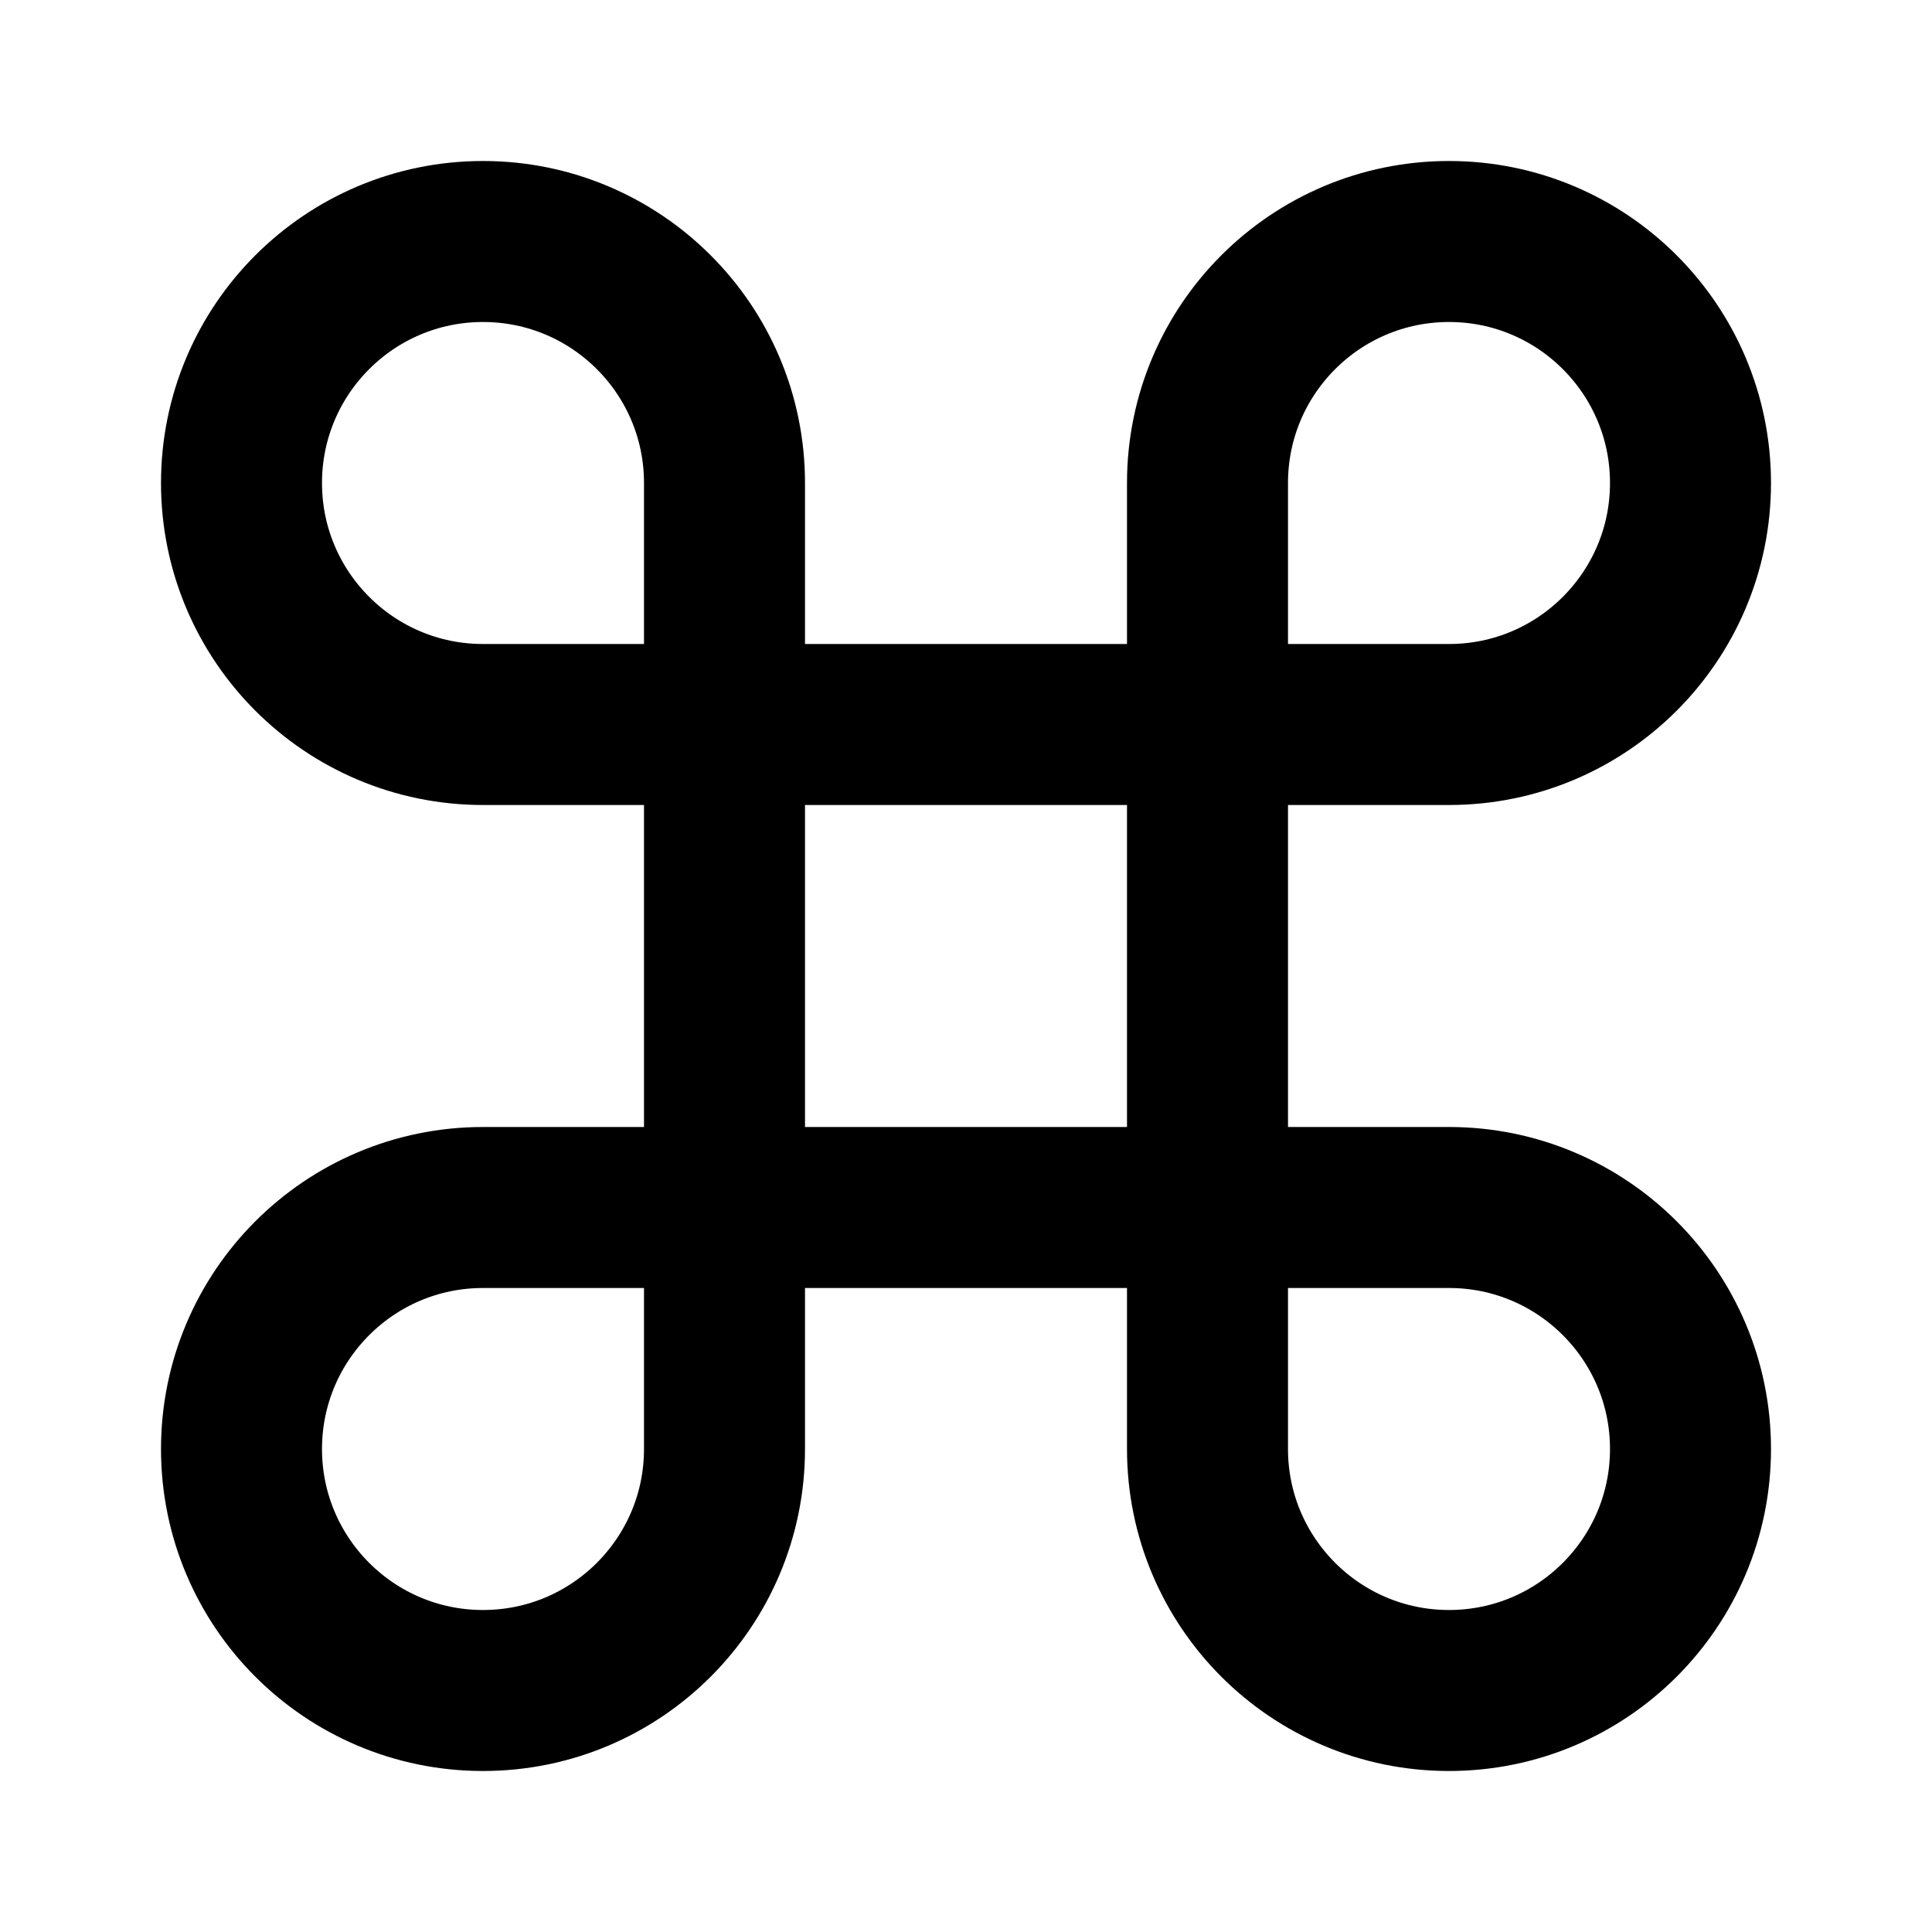
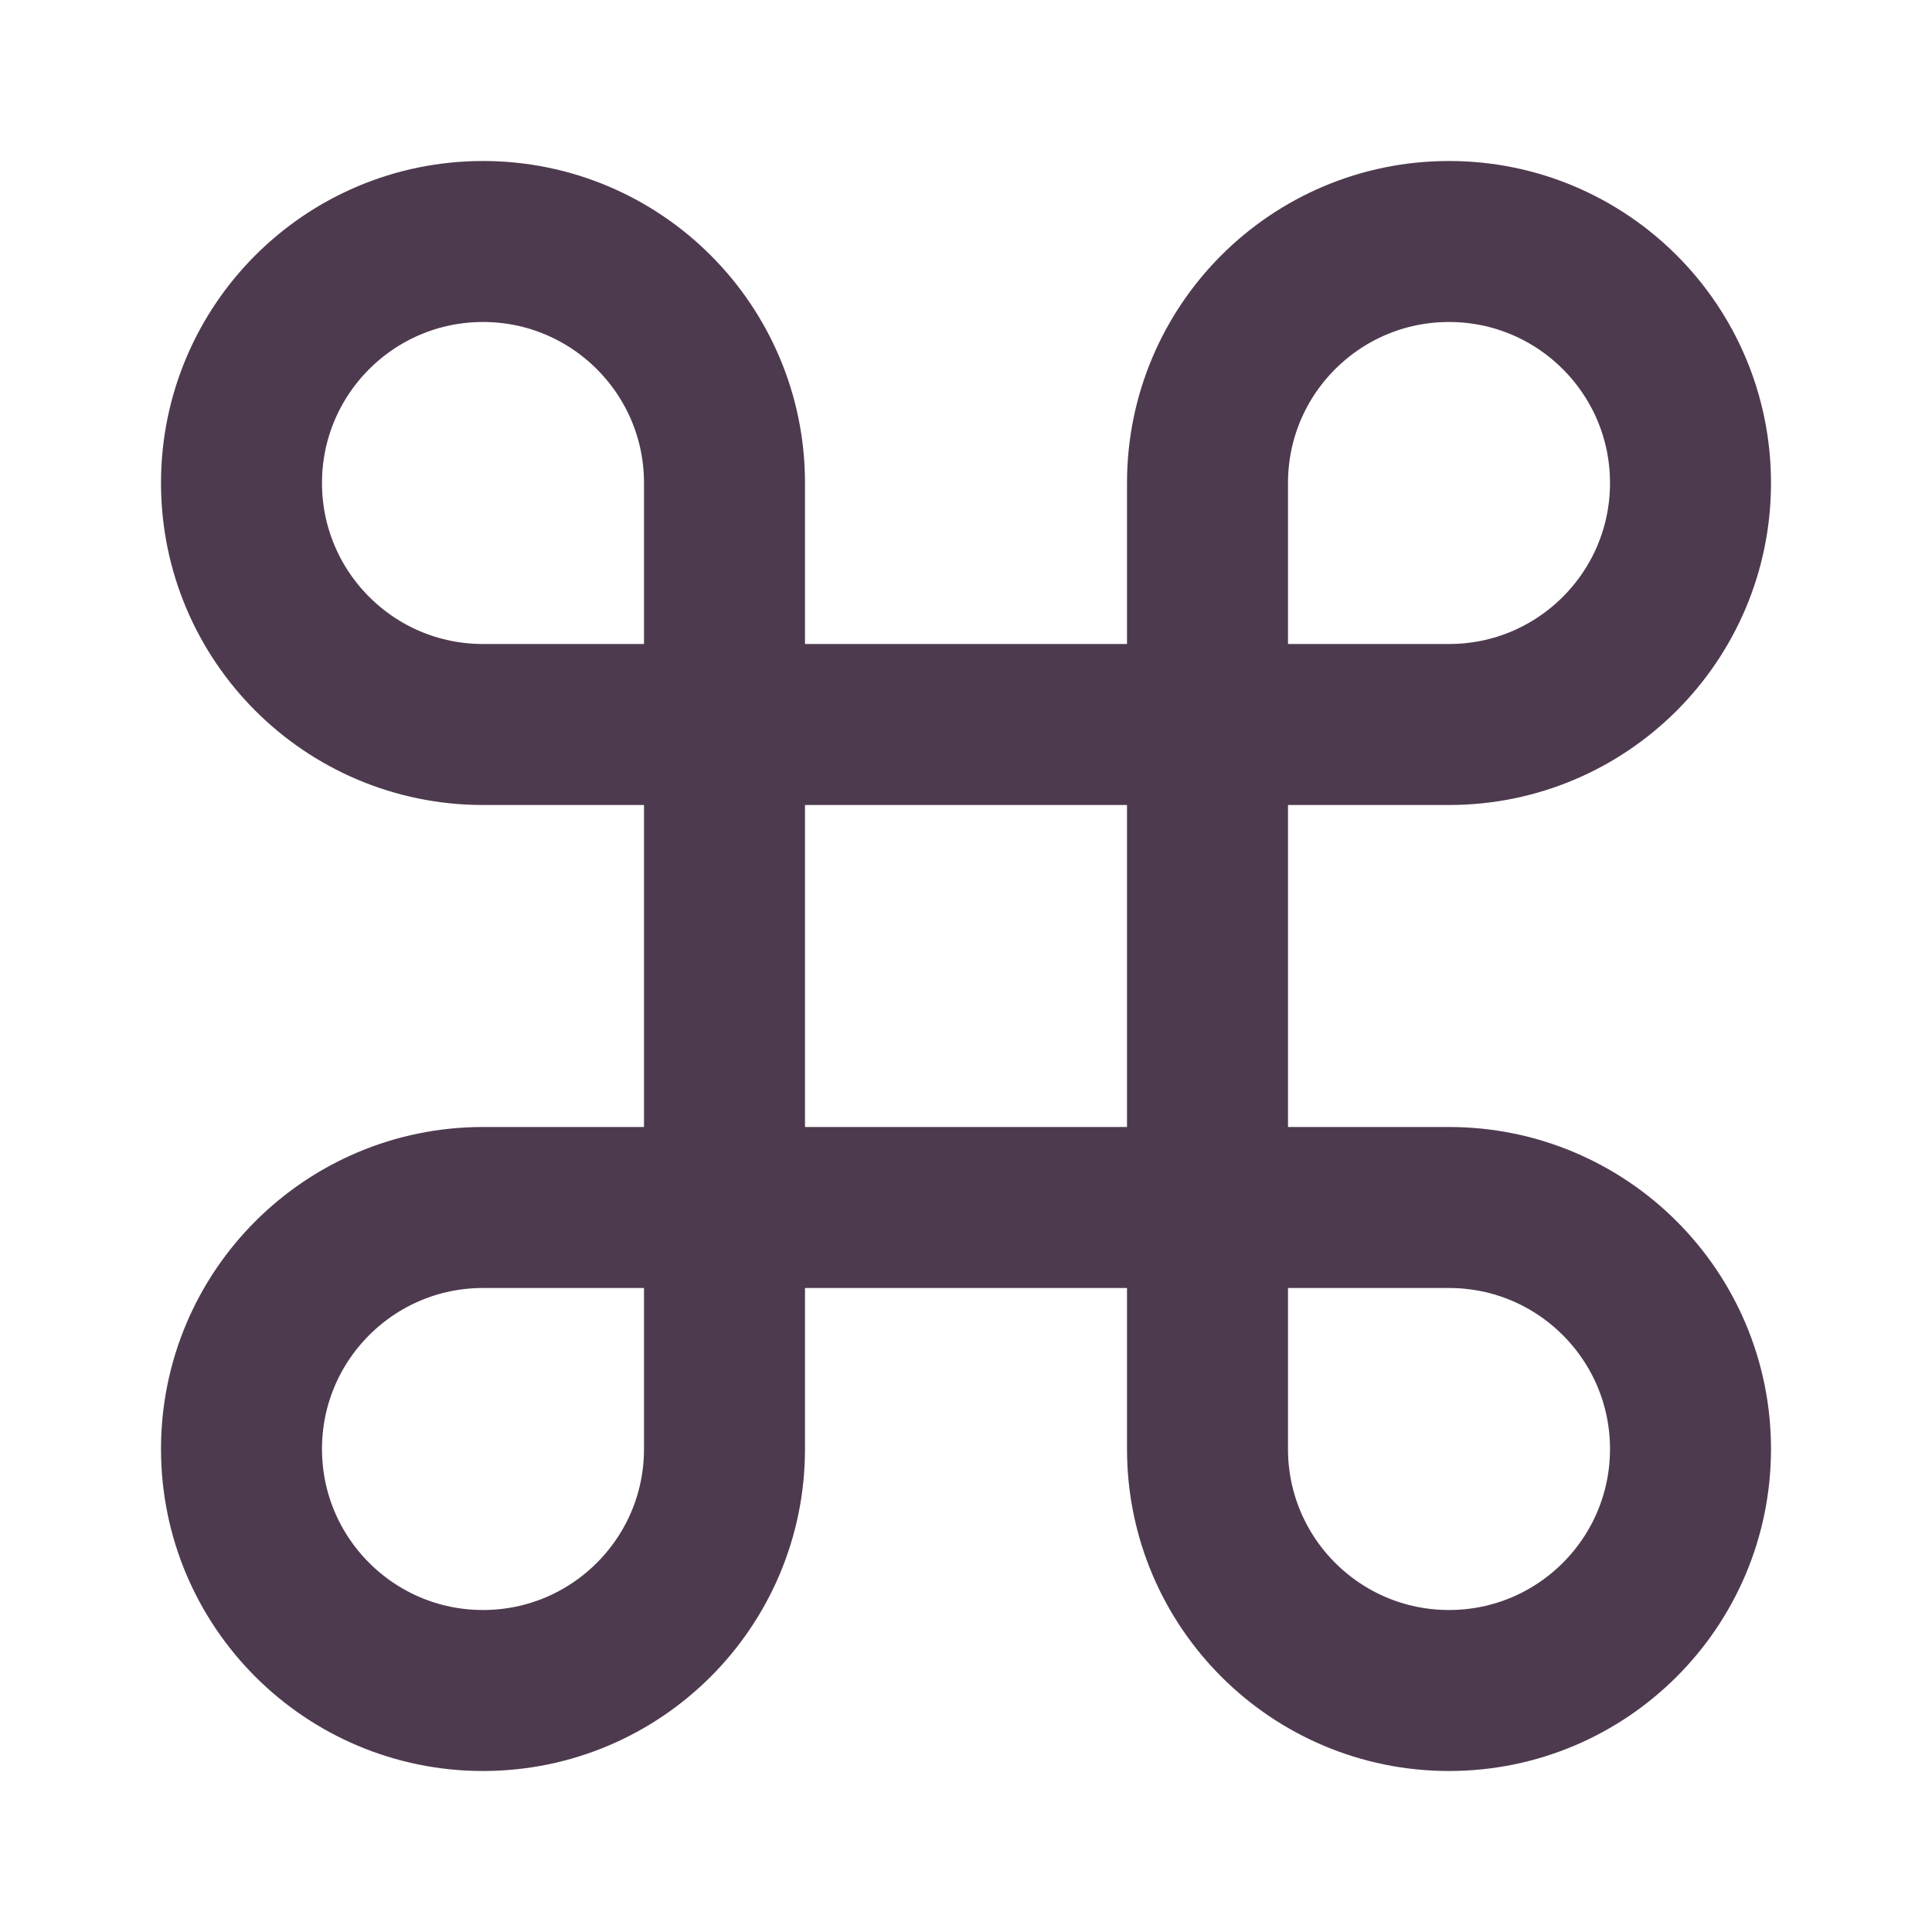
- <svg xmlns="http://www.w3.org/2000/svg" width="60" height="60" viewBox="0 0 24 24" fill="none" stroke="currentColor" stroke-width="2" stroke-linecap="round" stroke-linejoin="round" class="feather feather-command">
+ <svg xmlns="http://www.w3.org/2000/svg" width="60" height="60" viewBox="0 0 24 24" fill="none" stroke="rgb(78, 58, 78)" stroke-width="2" stroke-linecap="round" stroke-linejoin="round" class="feather feather-command">
  <path d="M18 3a3 3 0 0 0-3 3v12a3 3 0 0 0 3 3 3 3 0 0 0 3-3 3 3 0 0 0-3-3H6a3 3 0 0 0-3 3 3 3 0 0 0 3 3 3 3 0 0 0 3-3V6a3 3 0 0 0-3-3 3 3 0 0 0-3 3 3 3 0 0 0 3 3h12a3 3 0 0 0 3-3 3 3 0 0 0-3-3z" />
</svg>
